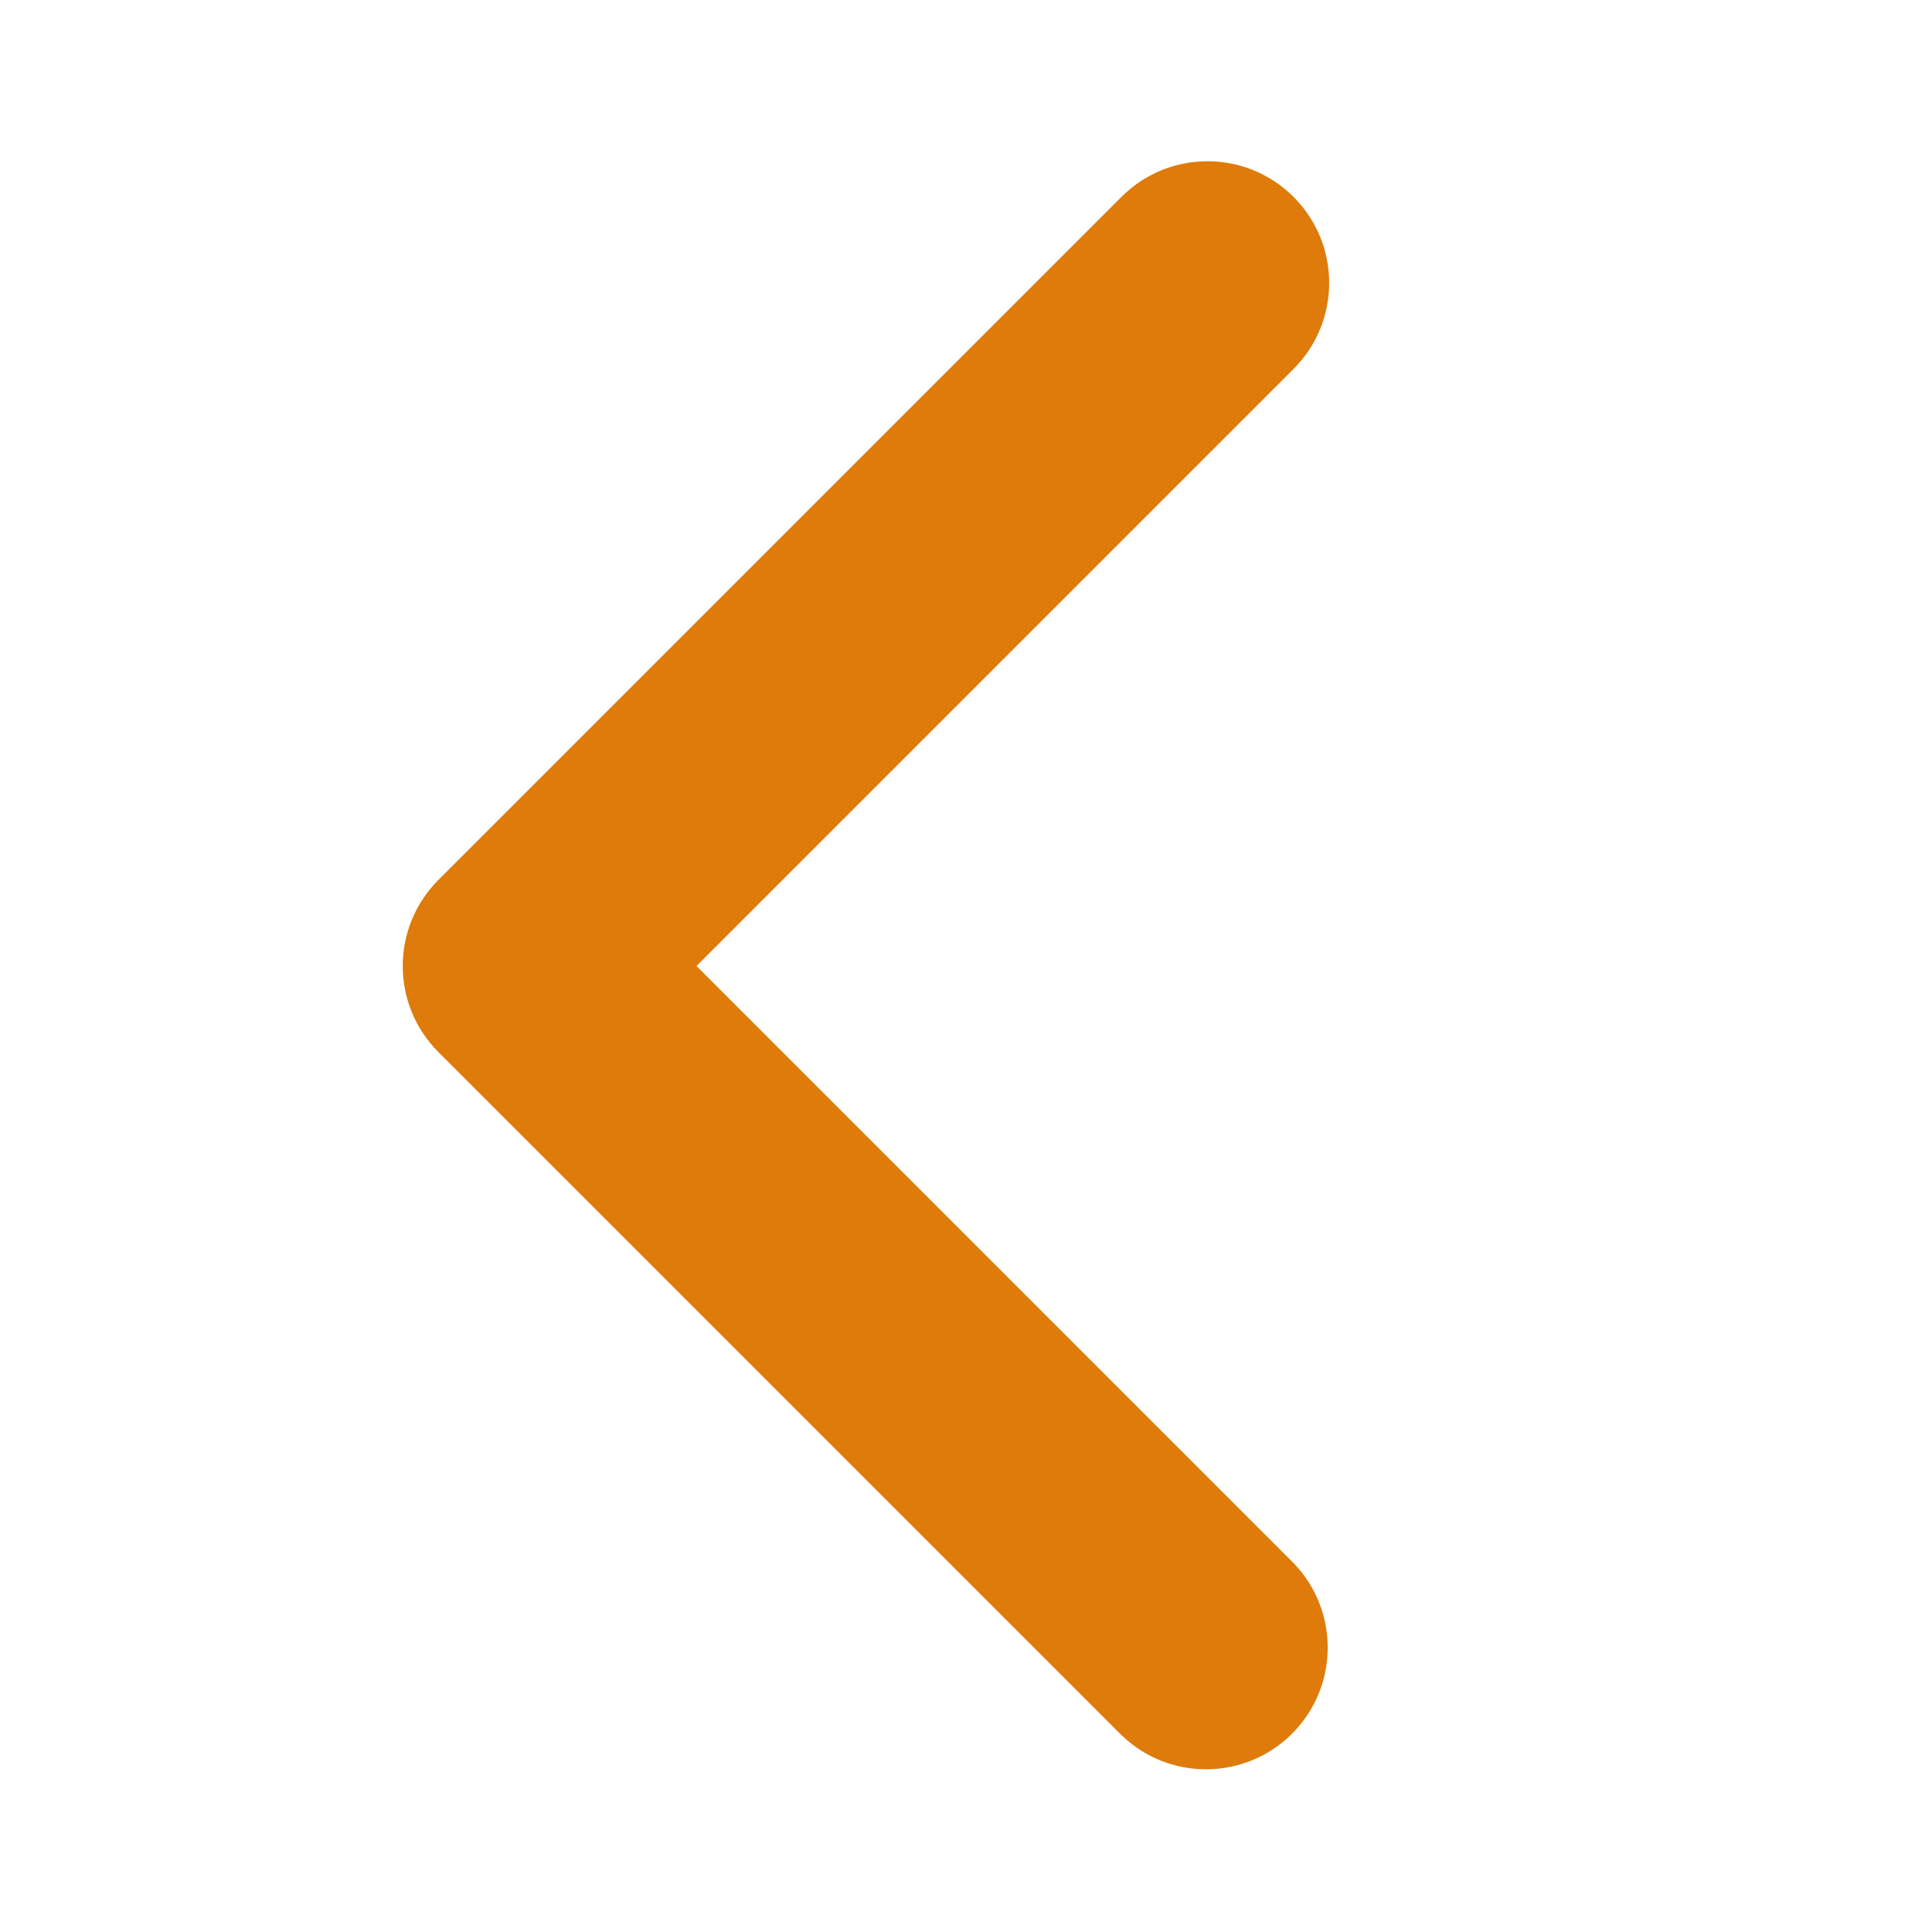
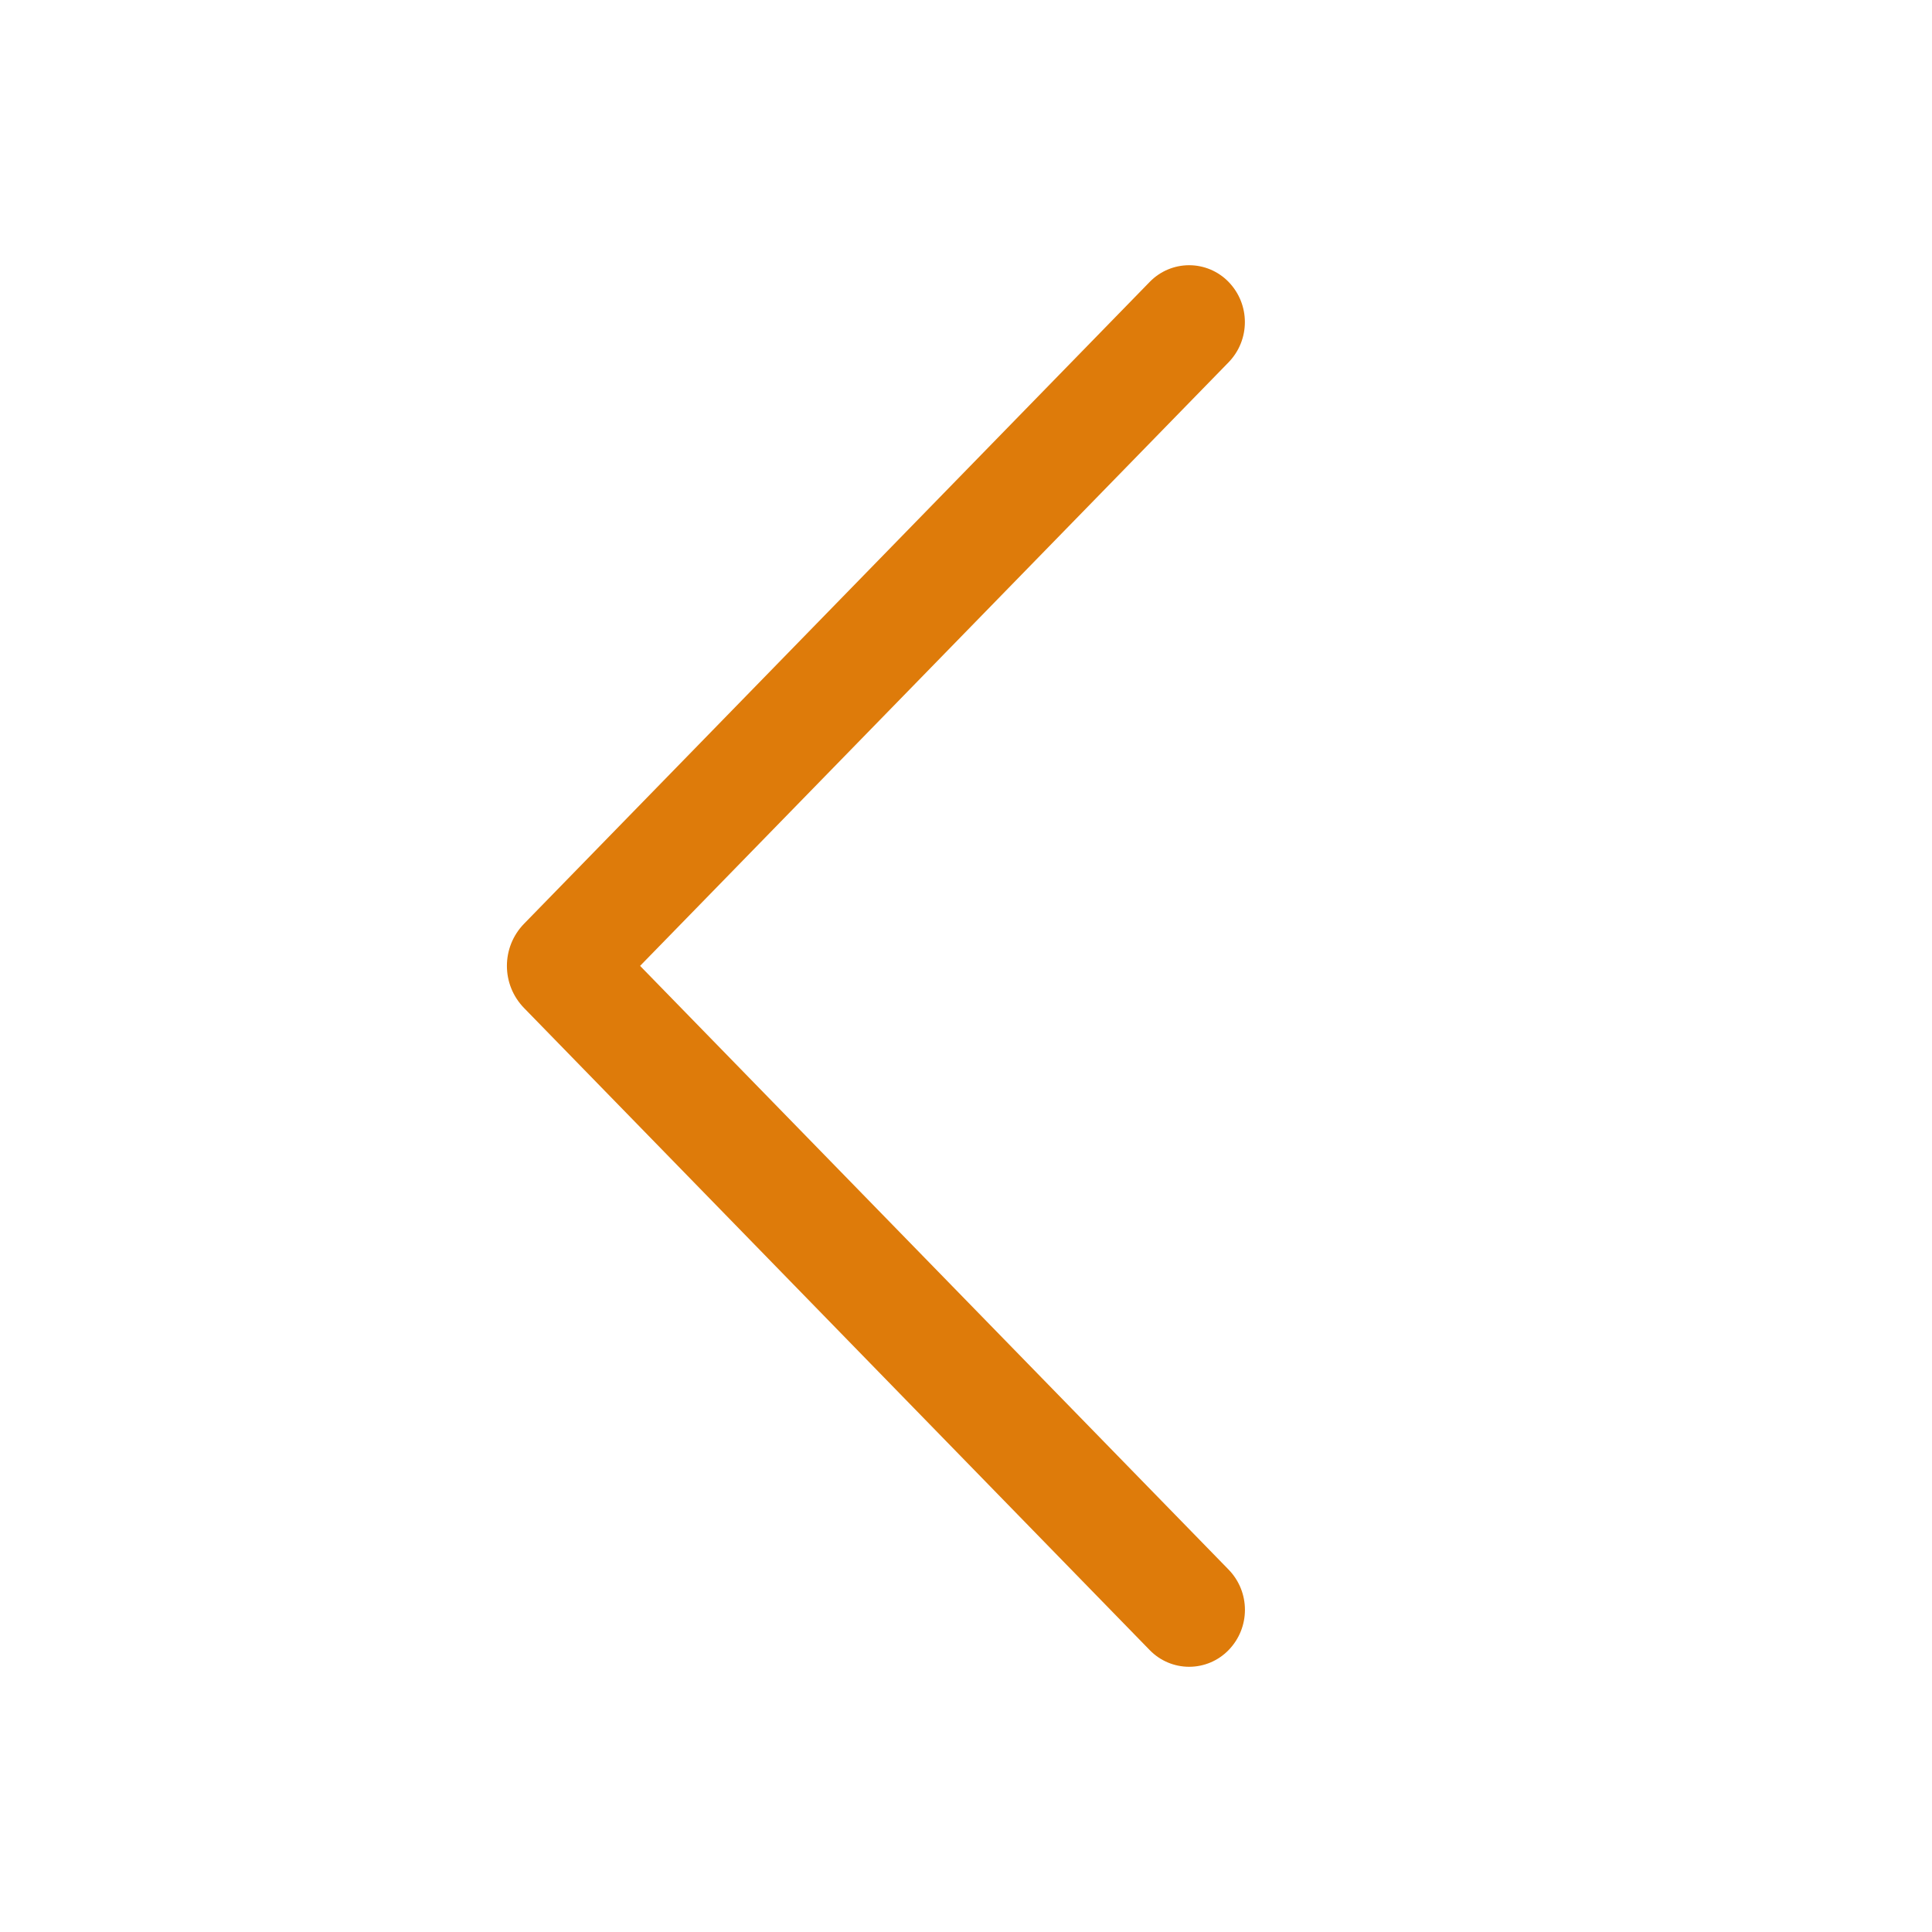
- <svg xmlns="http://www.w3.org/2000/svg" width="78px" height="78px" viewBox="0 0 1024 1024" fill="#de7b0a" stroke="#de7b0a">
+ <svg xmlns="http://www.w3.org/2000/svg" width="76px" height="76px" viewBox="0 0 1024 1024" fill="#de7b0a">
  <g id="SVGRepo_bgCarrier" stroke-width="0" />
-   <g id="SVGRepo_tracerCarrier" stroke-linecap="round" stroke-linejoin="round" />
+   <g id="SVGRepo_tracerCarrier" stroke-linecap="round" stroke-linejoin="round" stroke="#CCCCCC" stroke-width="2.048" />
  <g id="SVGRepo_iconCarrier">
-     <path fill="#de7b0a" d="M685.248 104.704a64 64 0 0 1 0 90.496L368.448 512l316.8 316.8a64 64 0 0 1-90.496 90.496L232.704 557.248a64 64 0 0 1 0-90.496l362.048-362.048a64 64 0 0 1 90.496 0z" />
+     <path fill="#de7b0a" d="M609.408 149.376 277.76 489.6a32 32 0 0 0 0 44.672l331.648 340.352a29.12 29.12 0 0 0 41.728 0 30.592 30.592 0 0 0 0-42.752L339.264 511.936l311.872-319.872a30.592 30.592 0 0 0 0-42.688 29.12 29.12 0 0 0-41.728 0z" />
  </g>
</svg>
